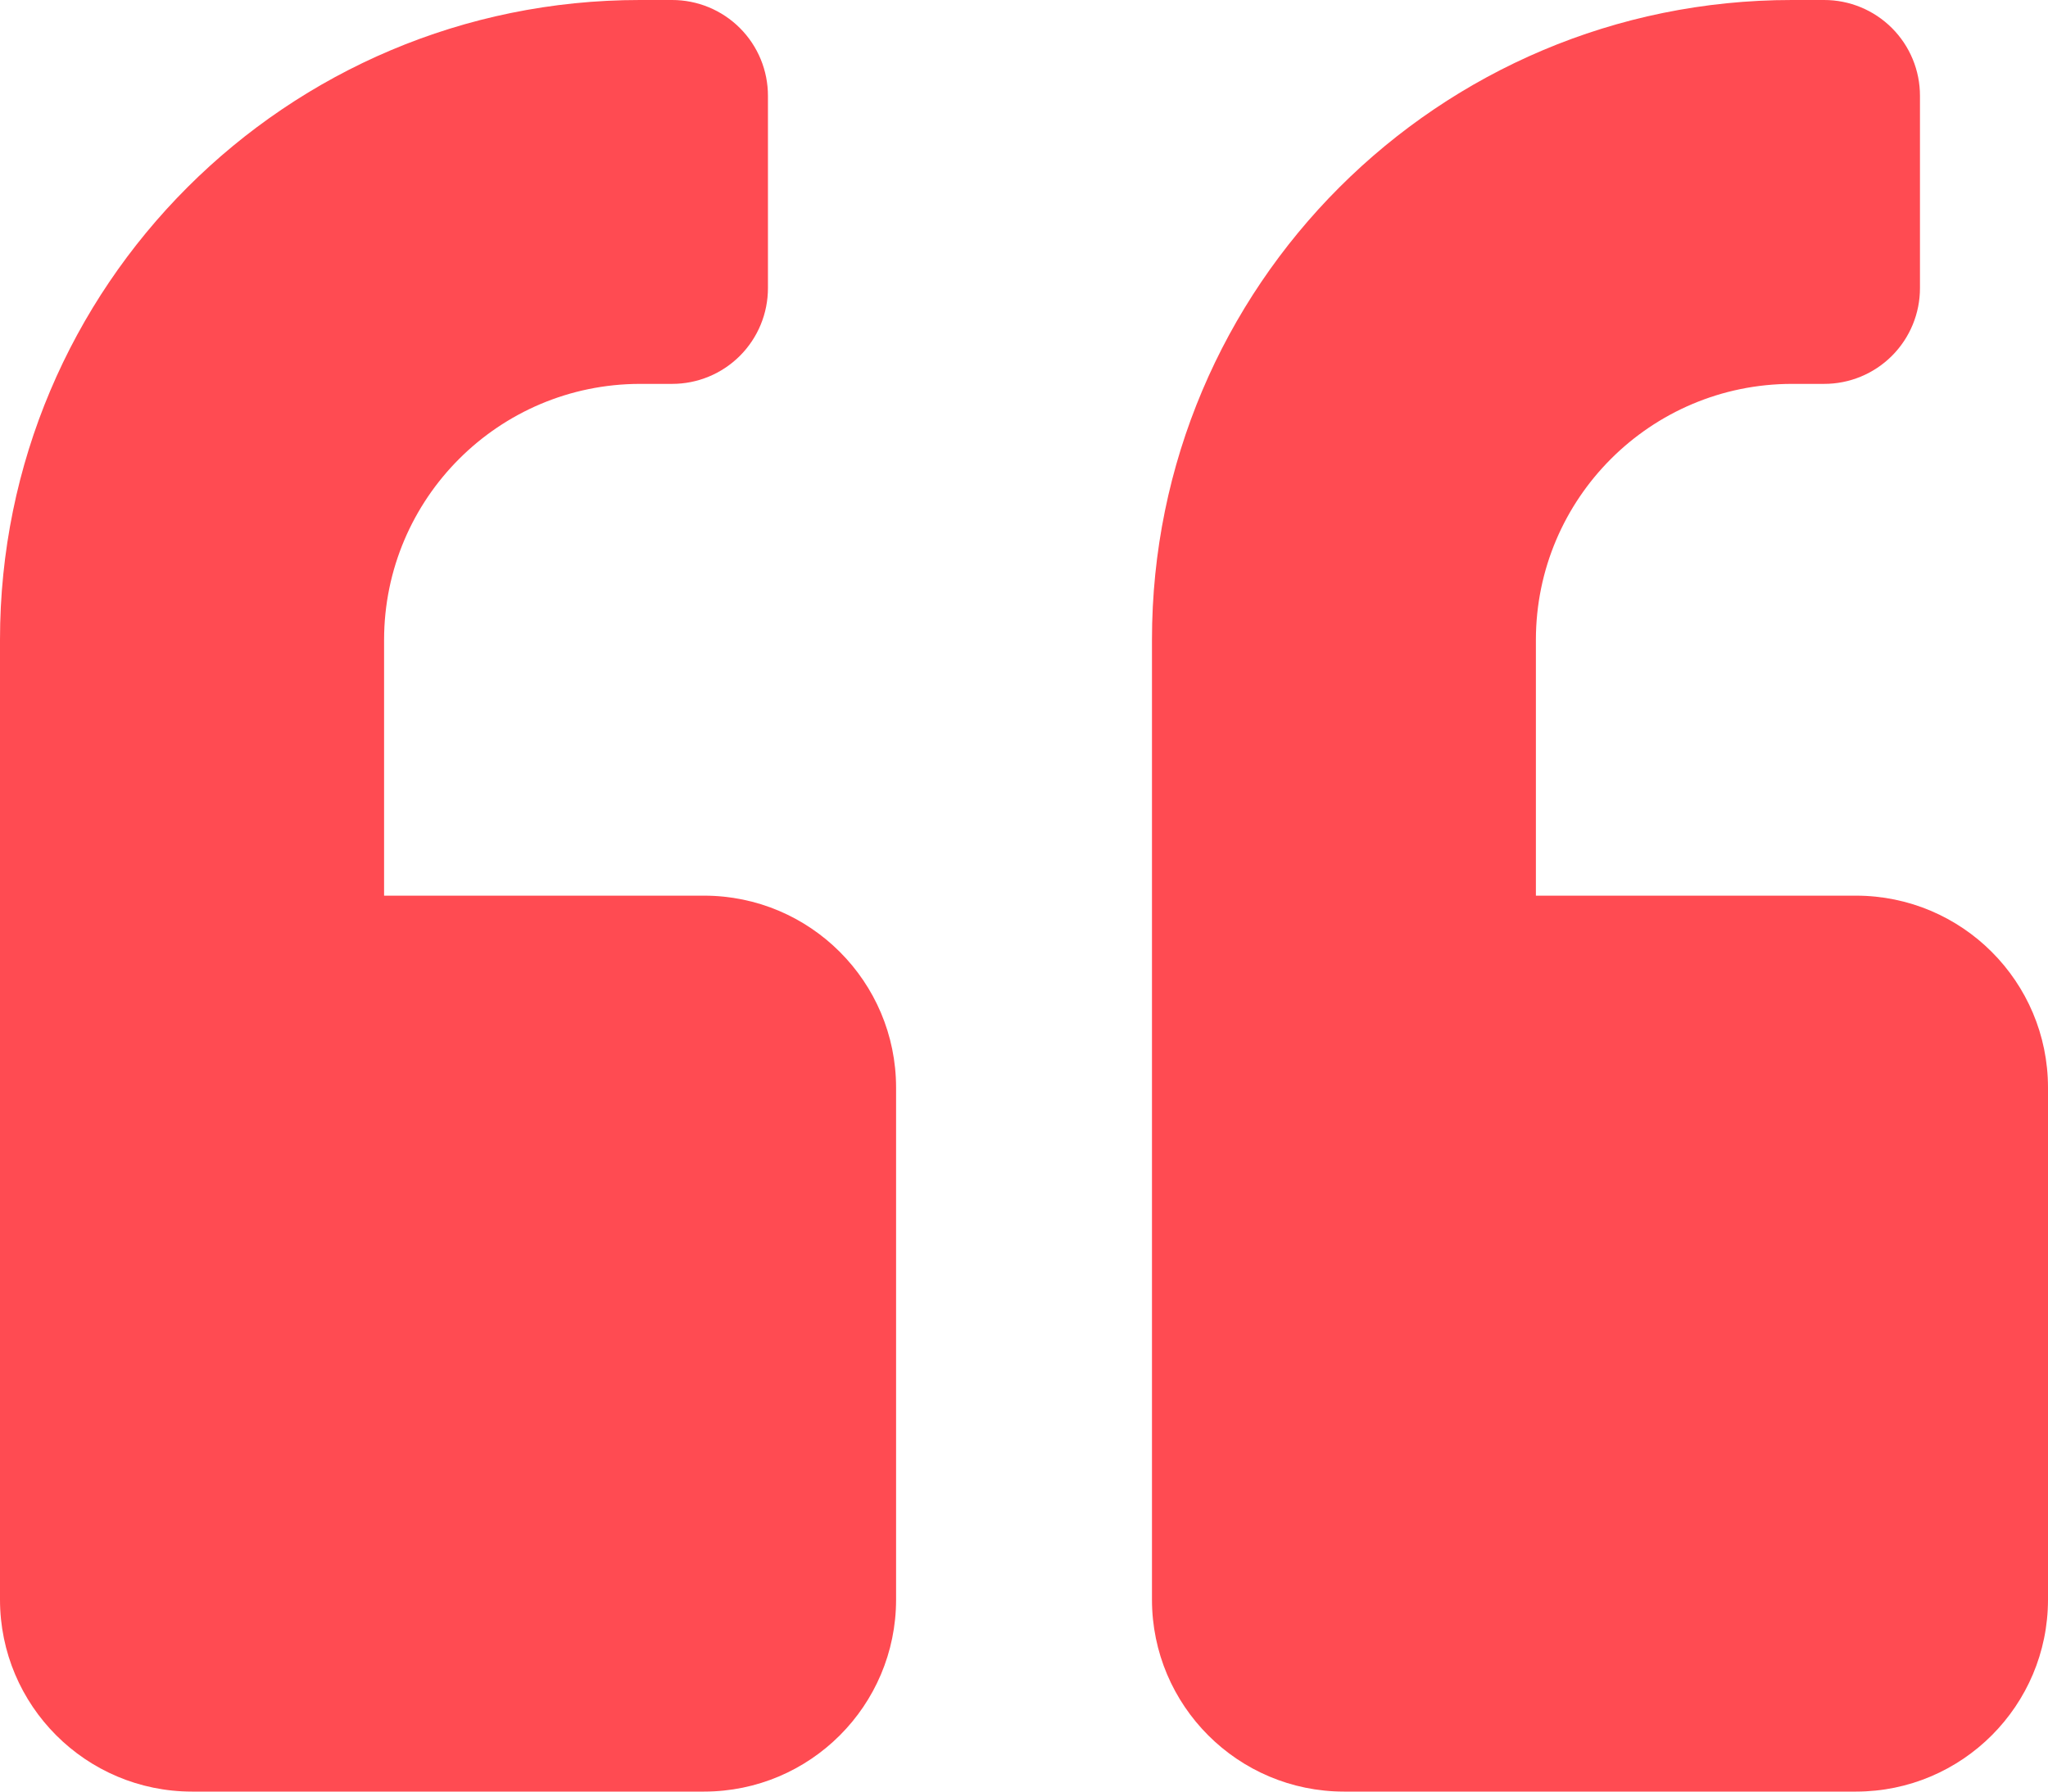
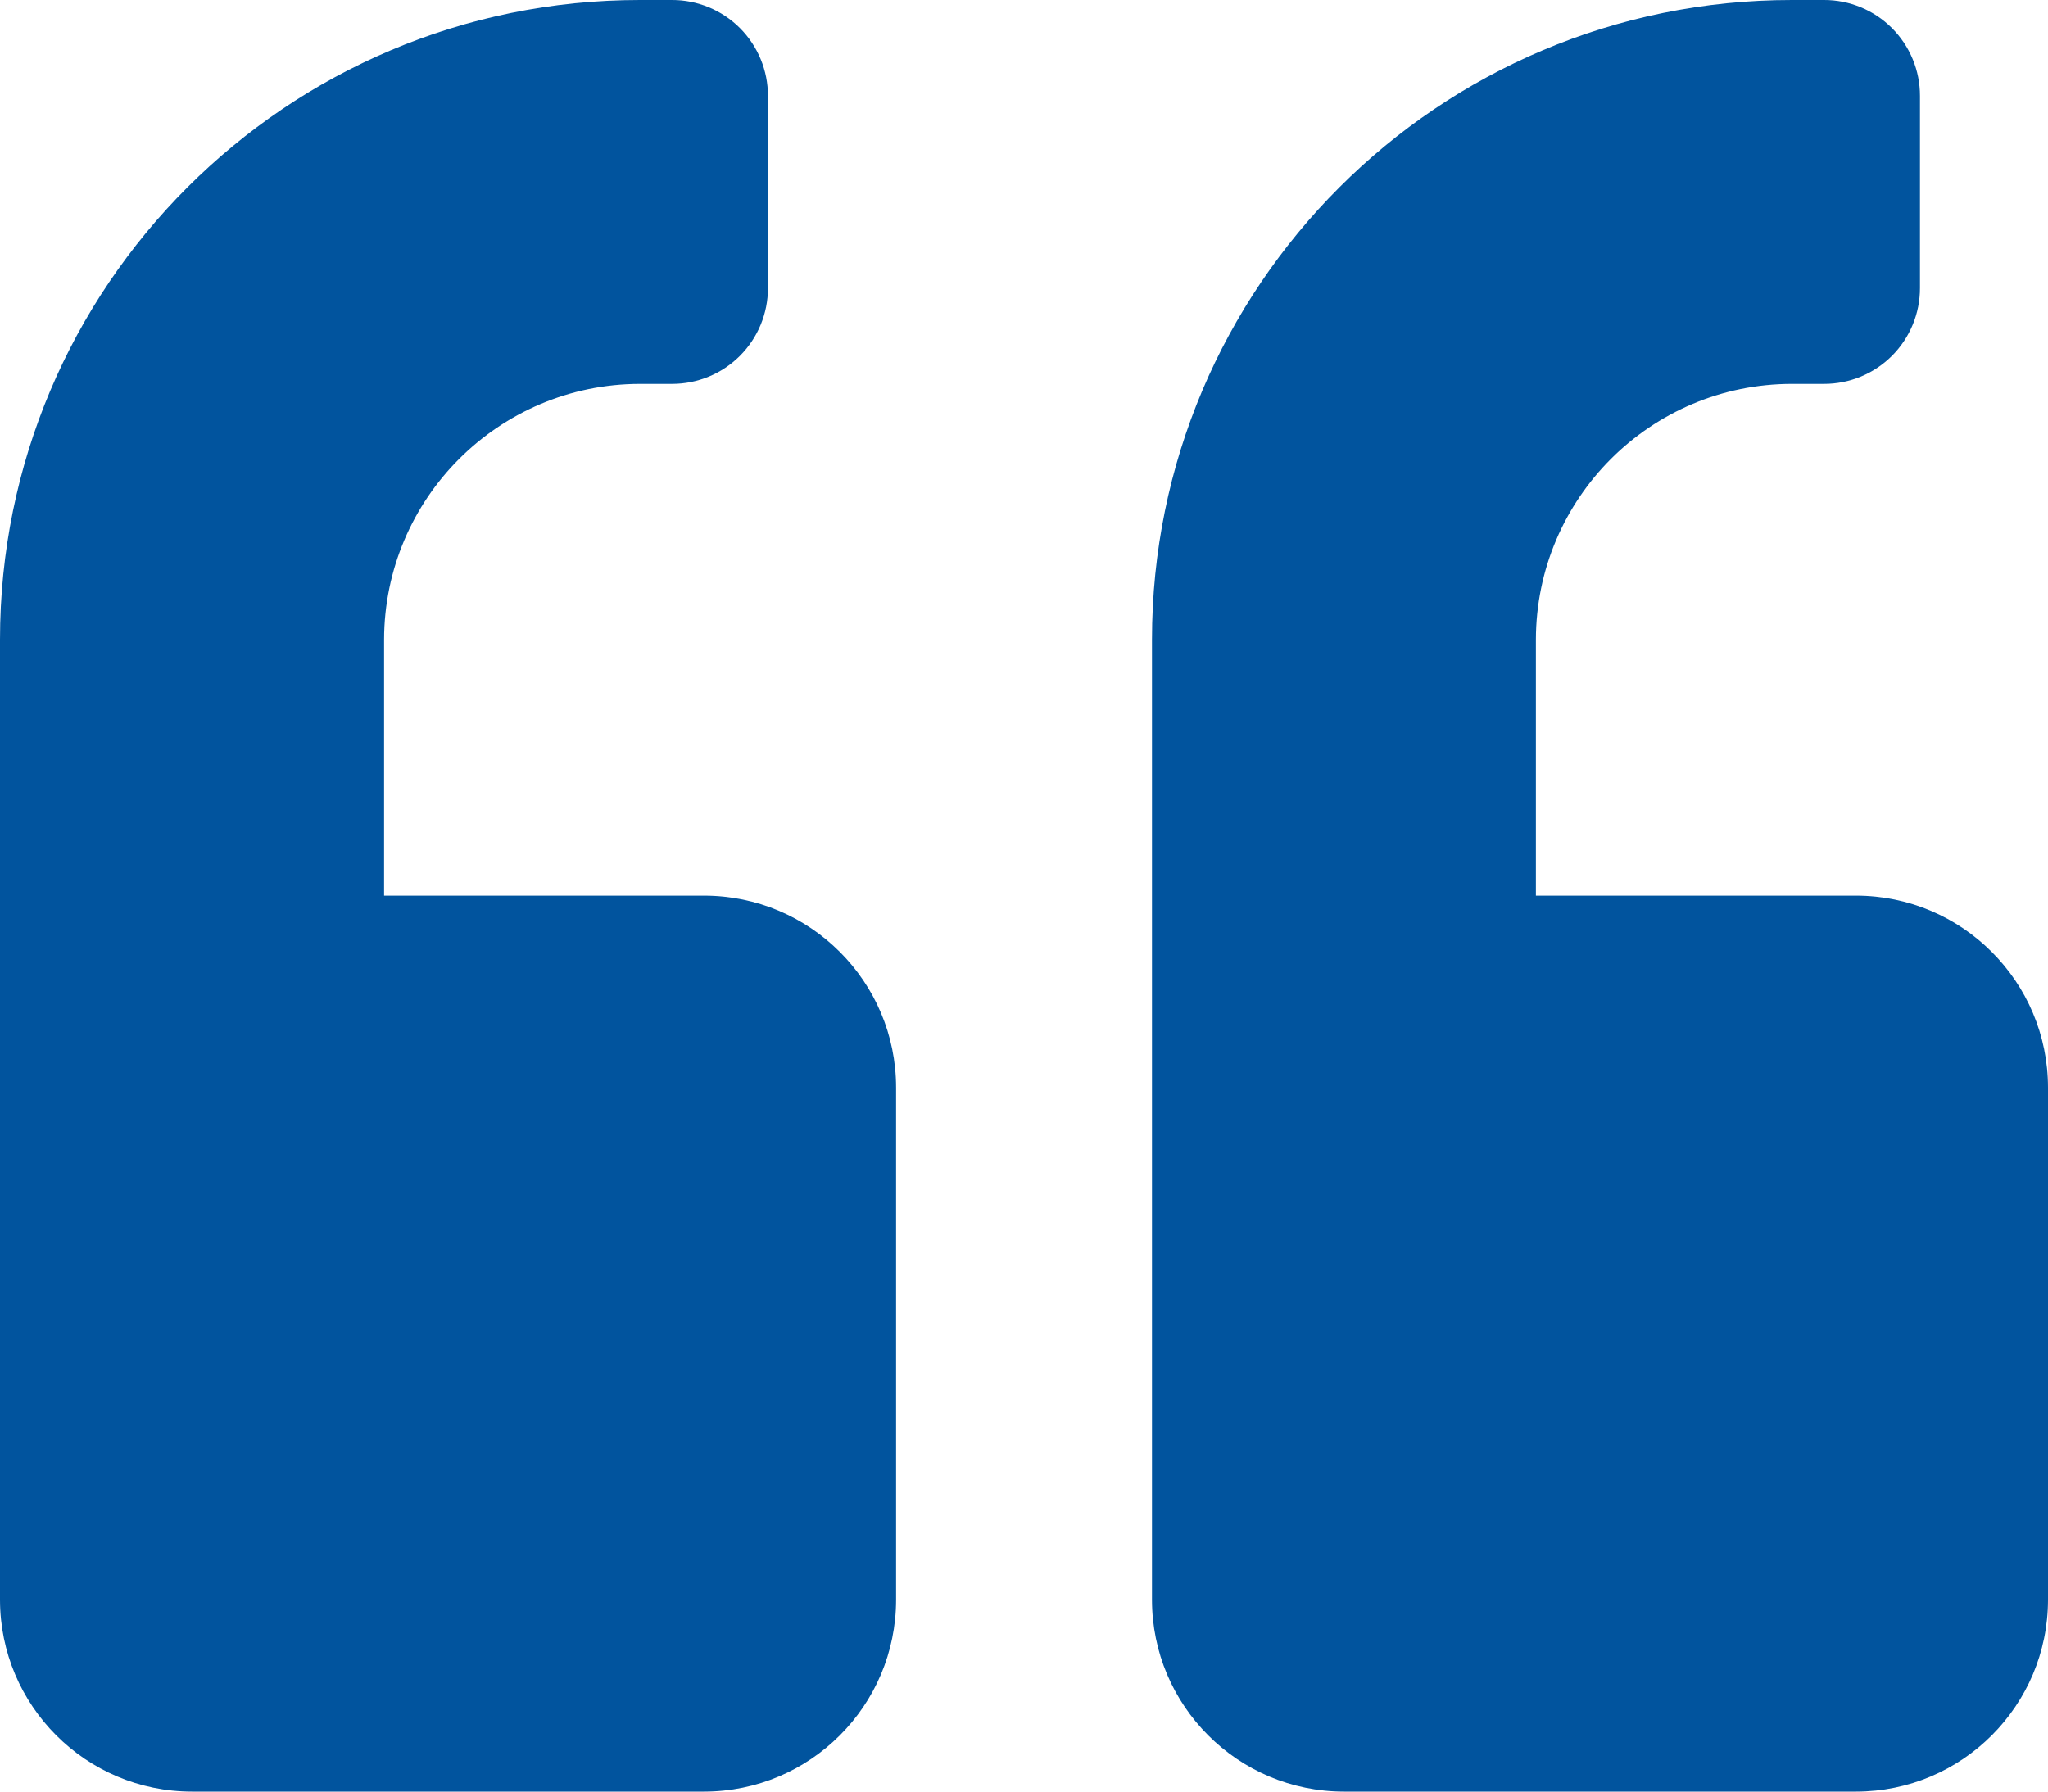
<svg xmlns="http://www.w3.org/2000/svg" width="37.192" height="32.543" viewBox="0 0 37.192 32.543">
-   <path id="Icon_awesome-quote-right" data-name="Icon awesome-quote-right" d="M33.706,0h-9.3a3.488,3.488,0,0,0-3.487,3.487v9.3a3.488,3.488,0,0,0,3.487,3.487h5.811v4.649A4.653,4.653,0,0,1,25.57,25.57h-.581a1.739,1.739,0,0,0-1.743,1.743V30.8a1.739,1.739,0,0,0,1.743,1.743h.581A11.619,11.619,0,0,0,37.192,20.921V3.487A3.488,3.488,0,0,0,33.706,0ZM12.785,0h-9.3A3.488,3.488,0,0,0,0,3.487v9.3a3.488,3.488,0,0,0,3.487,3.487H9.3v4.649A4.653,4.653,0,0,1,4.649,25.57H4.068a1.739,1.739,0,0,0-1.743,1.743V30.8a1.739,1.739,0,0,0,1.743,1.743h.581A11.619,11.619,0,0,0,16.272,20.921V3.487A3.488,3.488,0,0,0,12.785,0Z" transform="translate(37.192 32.543) rotate(180)" fill="#ff4b52" />
+   <path id="Icon_awesome-quote-right" data-name="Icon awesome-quote-right" d="M33.706,0h-9.3a3.488,3.488,0,0,0-3.487,3.487v9.3a3.488,3.488,0,0,0,3.487,3.487h5.811v4.649A4.653,4.653,0,0,1,25.57,25.57h-.581a1.739,1.739,0,0,0-1.743,1.743V30.8a1.739,1.739,0,0,0,1.743,1.743h.581A11.619,11.619,0,0,0,37.192,20.921V3.487A3.488,3.488,0,0,0,33.706,0ZM12.785,0h-9.3A3.488,3.488,0,0,0,0,3.487v9.3a3.488,3.488,0,0,0,3.487,3.487H9.3v4.649A4.653,4.653,0,0,1,4.649,25.57H4.068a1.739,1.739,0,0,0-1.743,1.743V30.8a1.739,1.739,0,0,0,1.743,1.743h.581A11.619,11.619,0,0,0,16.272,20.921V3.487A3.488,3.488,0,0,0,12.785,0Z" transform="translate(37.192 32.543) rotate(180)" fill="#01549e" />
</svg>
